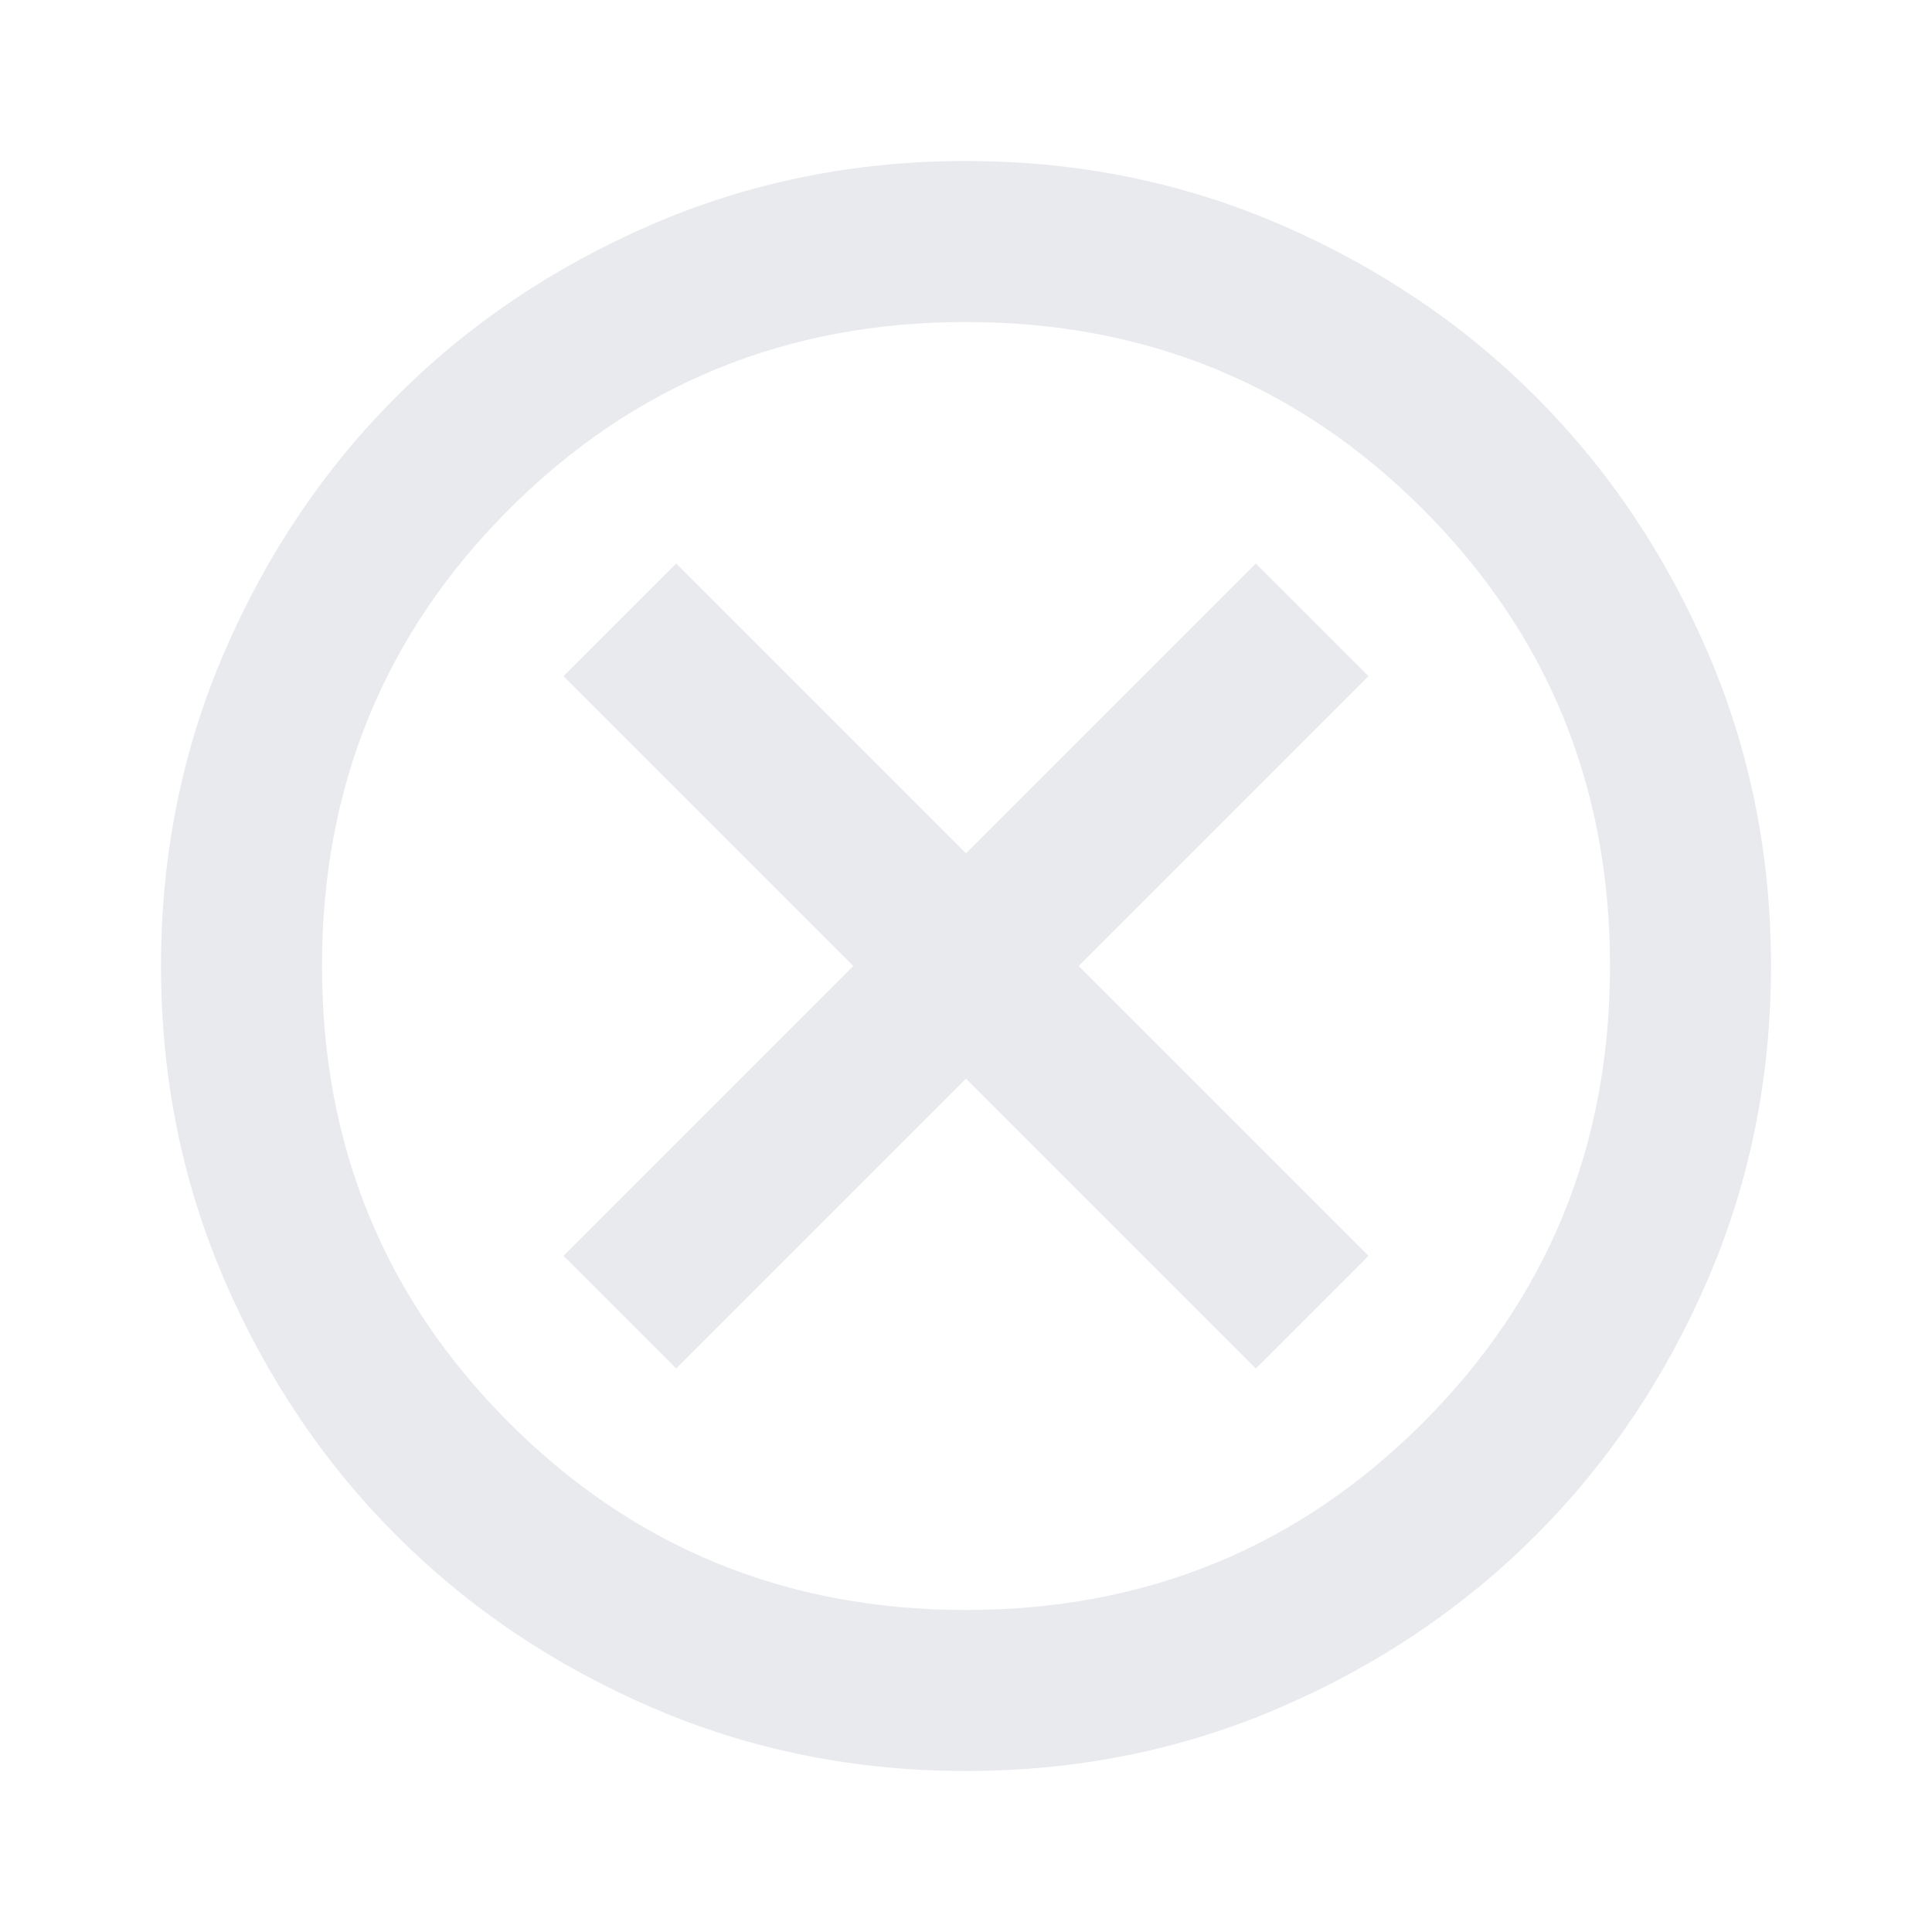
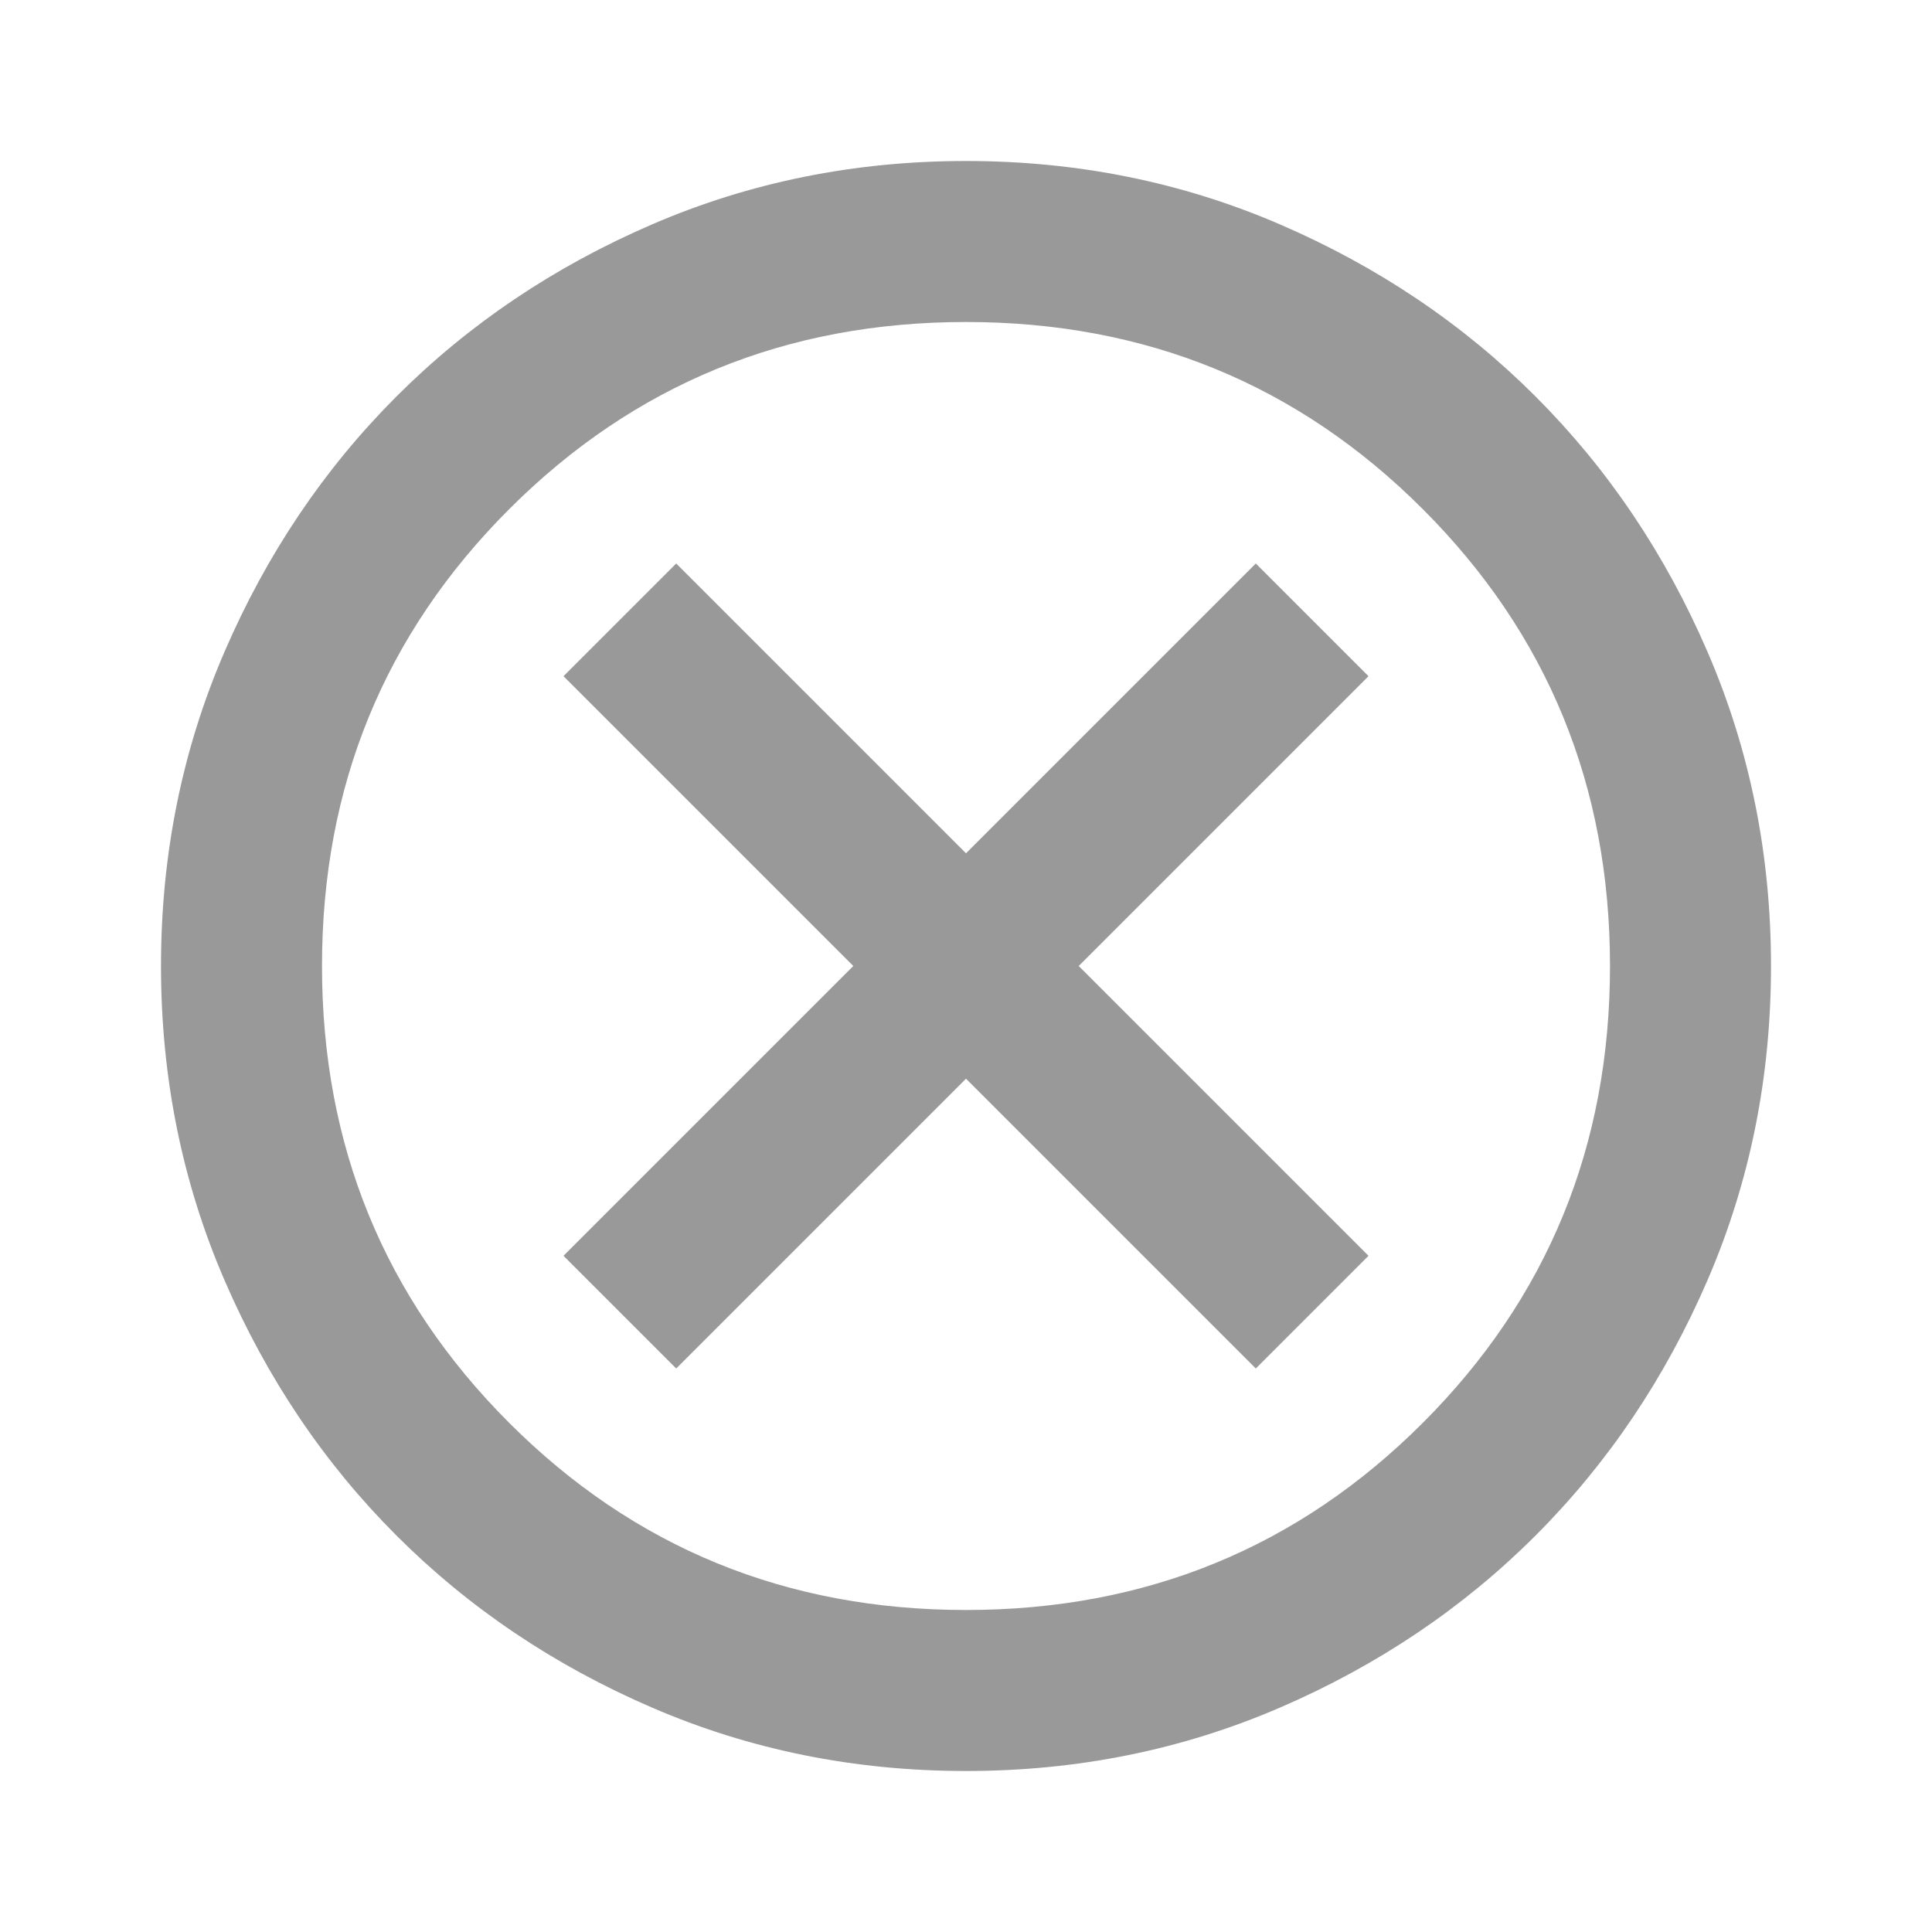
- <svg xmlns="http://www.w3.org/2000/svg" height="24px" viewBox="0 -960 960 960" width="24px" fill="#e8eaed">
+ <svg xmlns="http://www.w3.org/2000/svg" height="24px" viewBox="0 -960 960 960" width="24px" fill="#999999">
  <path d="m336-280 144-144 144 144 56-56-144-144 144-144-56-56-144 144-144-144-56 56 144 144-144 144 56 56ZM480-80q-83 0-156-31.5T197-197q-54-54-85.5-127T80-480q0-83 31.5-156T197-763q54-54 127-85.5T480-880q83 0 156 31.5T763-763q54 54 85.5 127T880-480q0 83-31.5 156T763-197q-54 54-127 85.5T480-80Zm0-80q134 0 227-93t93-227q0-134-93-227t-227-93q-134 0-227 93t-93 227q0 134 93 227t227 93Zm0-320Z" />
</svg>
